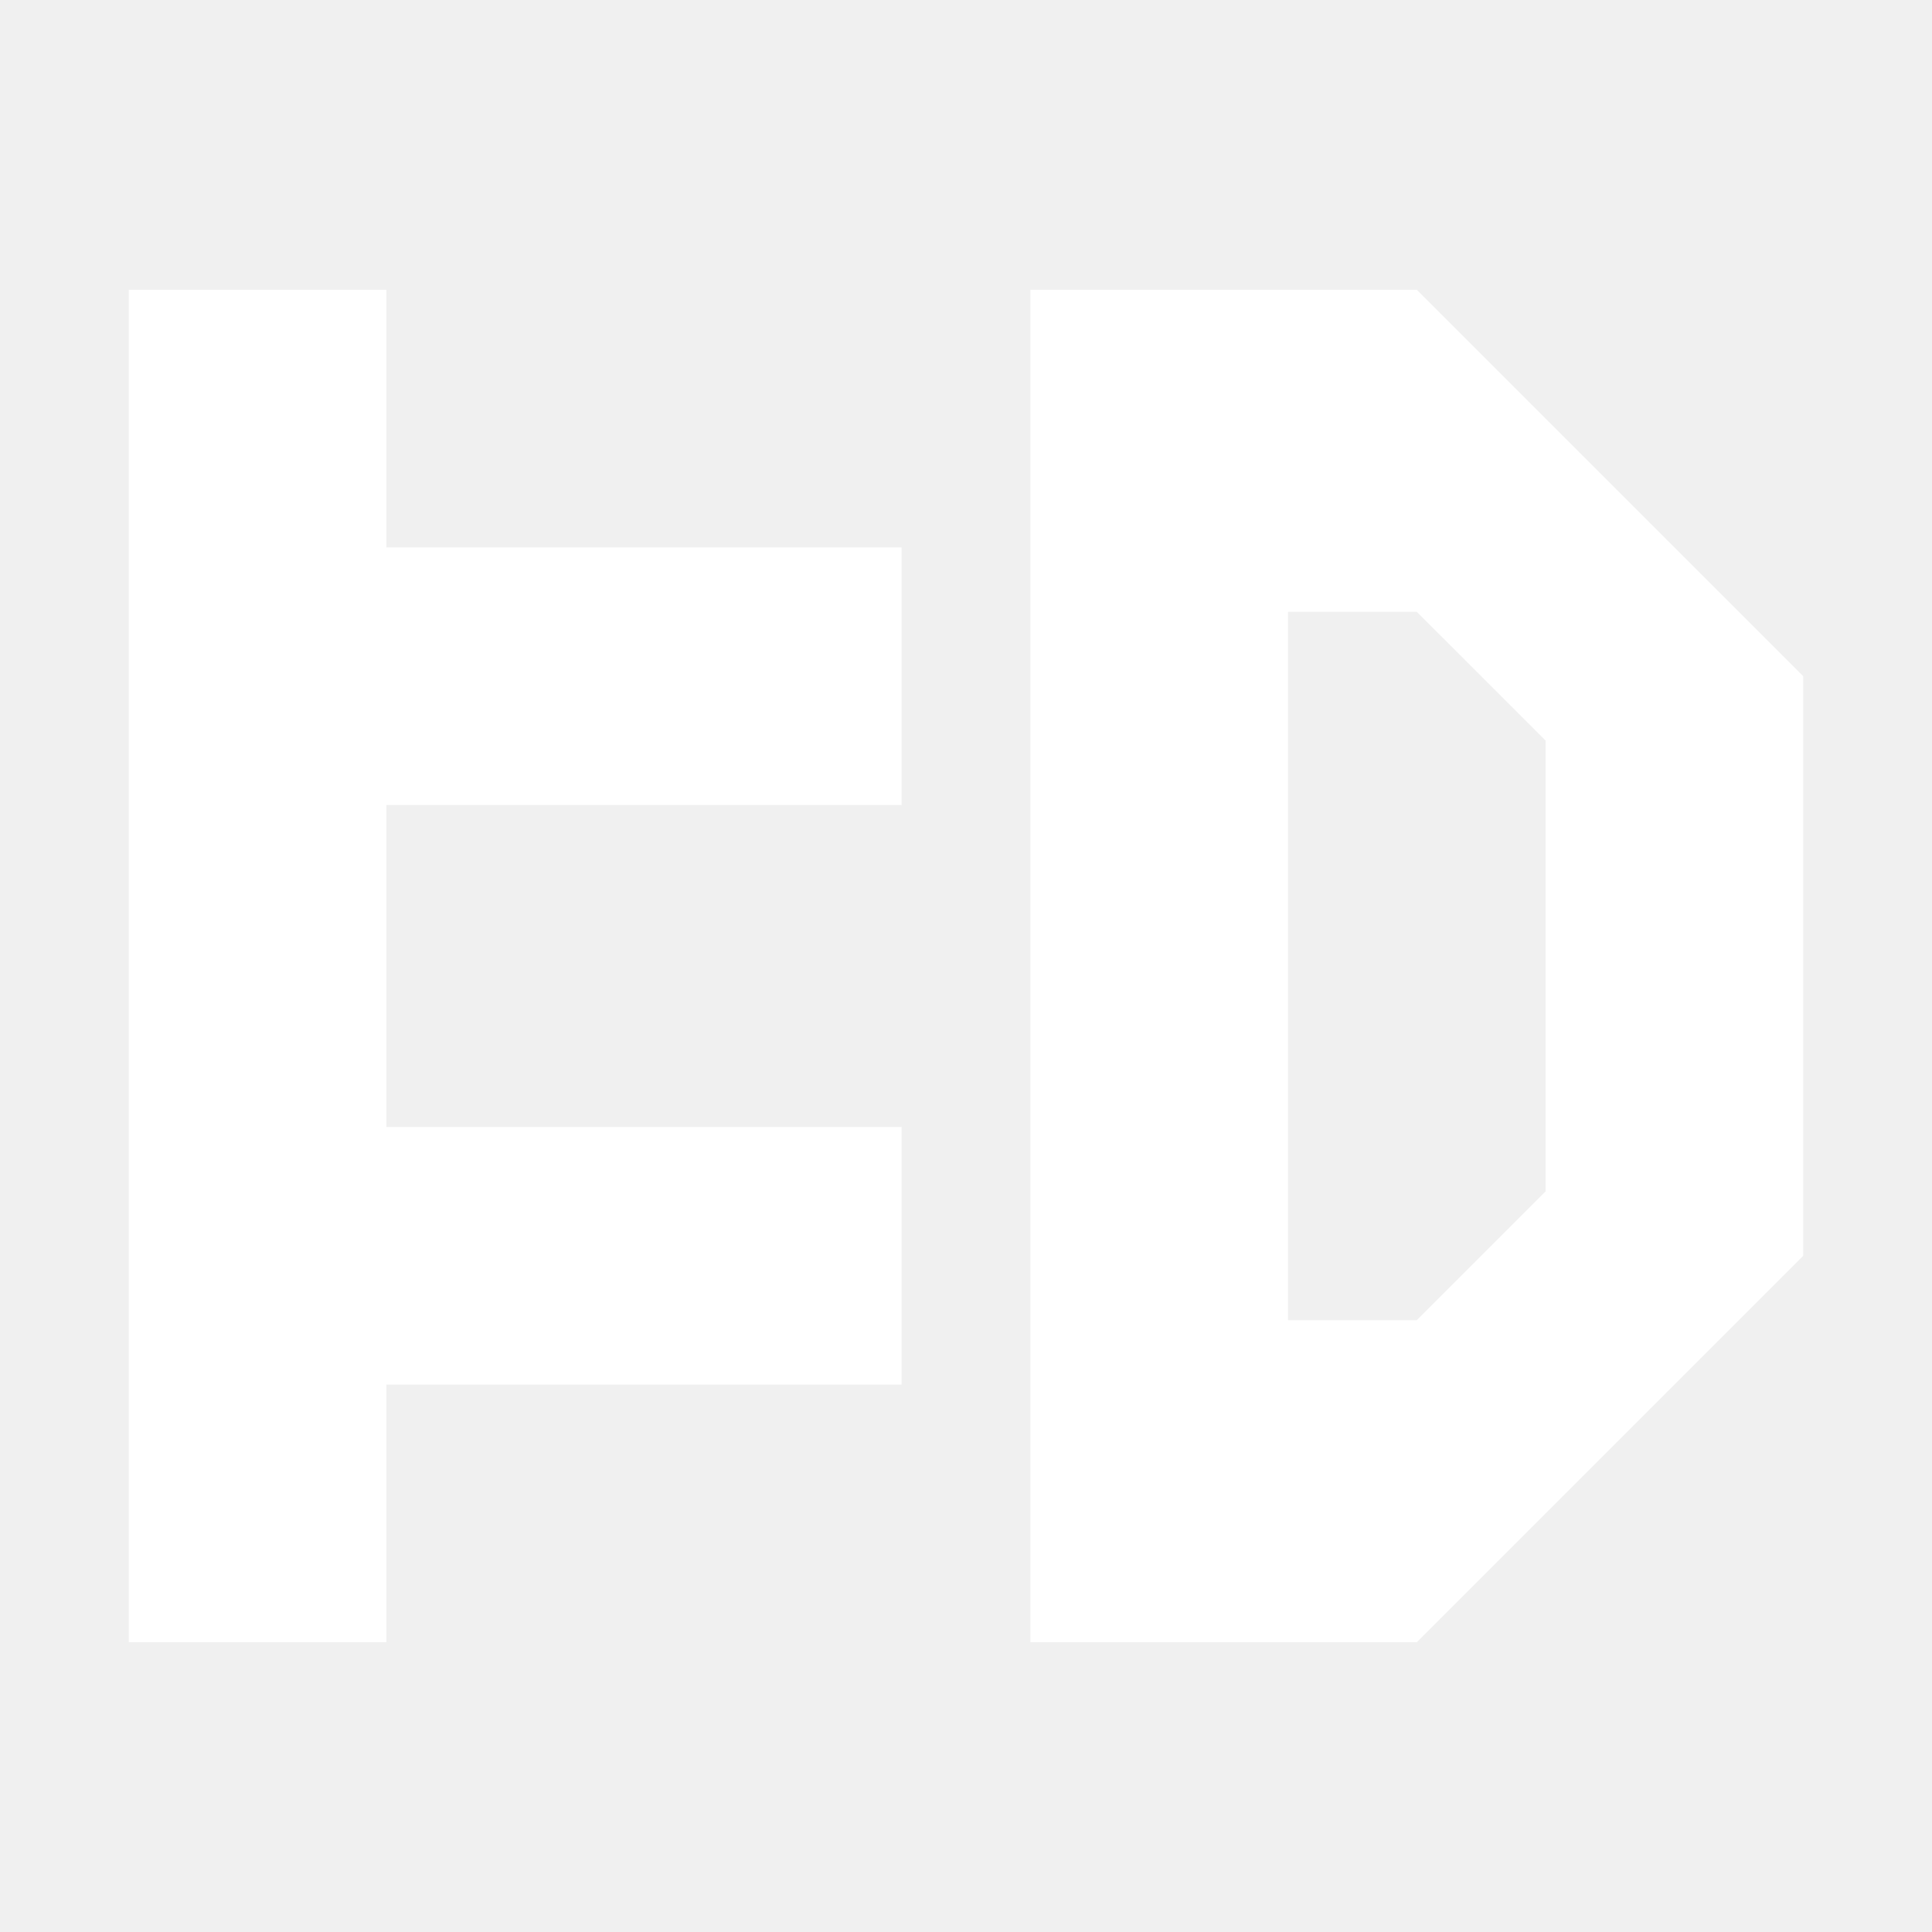
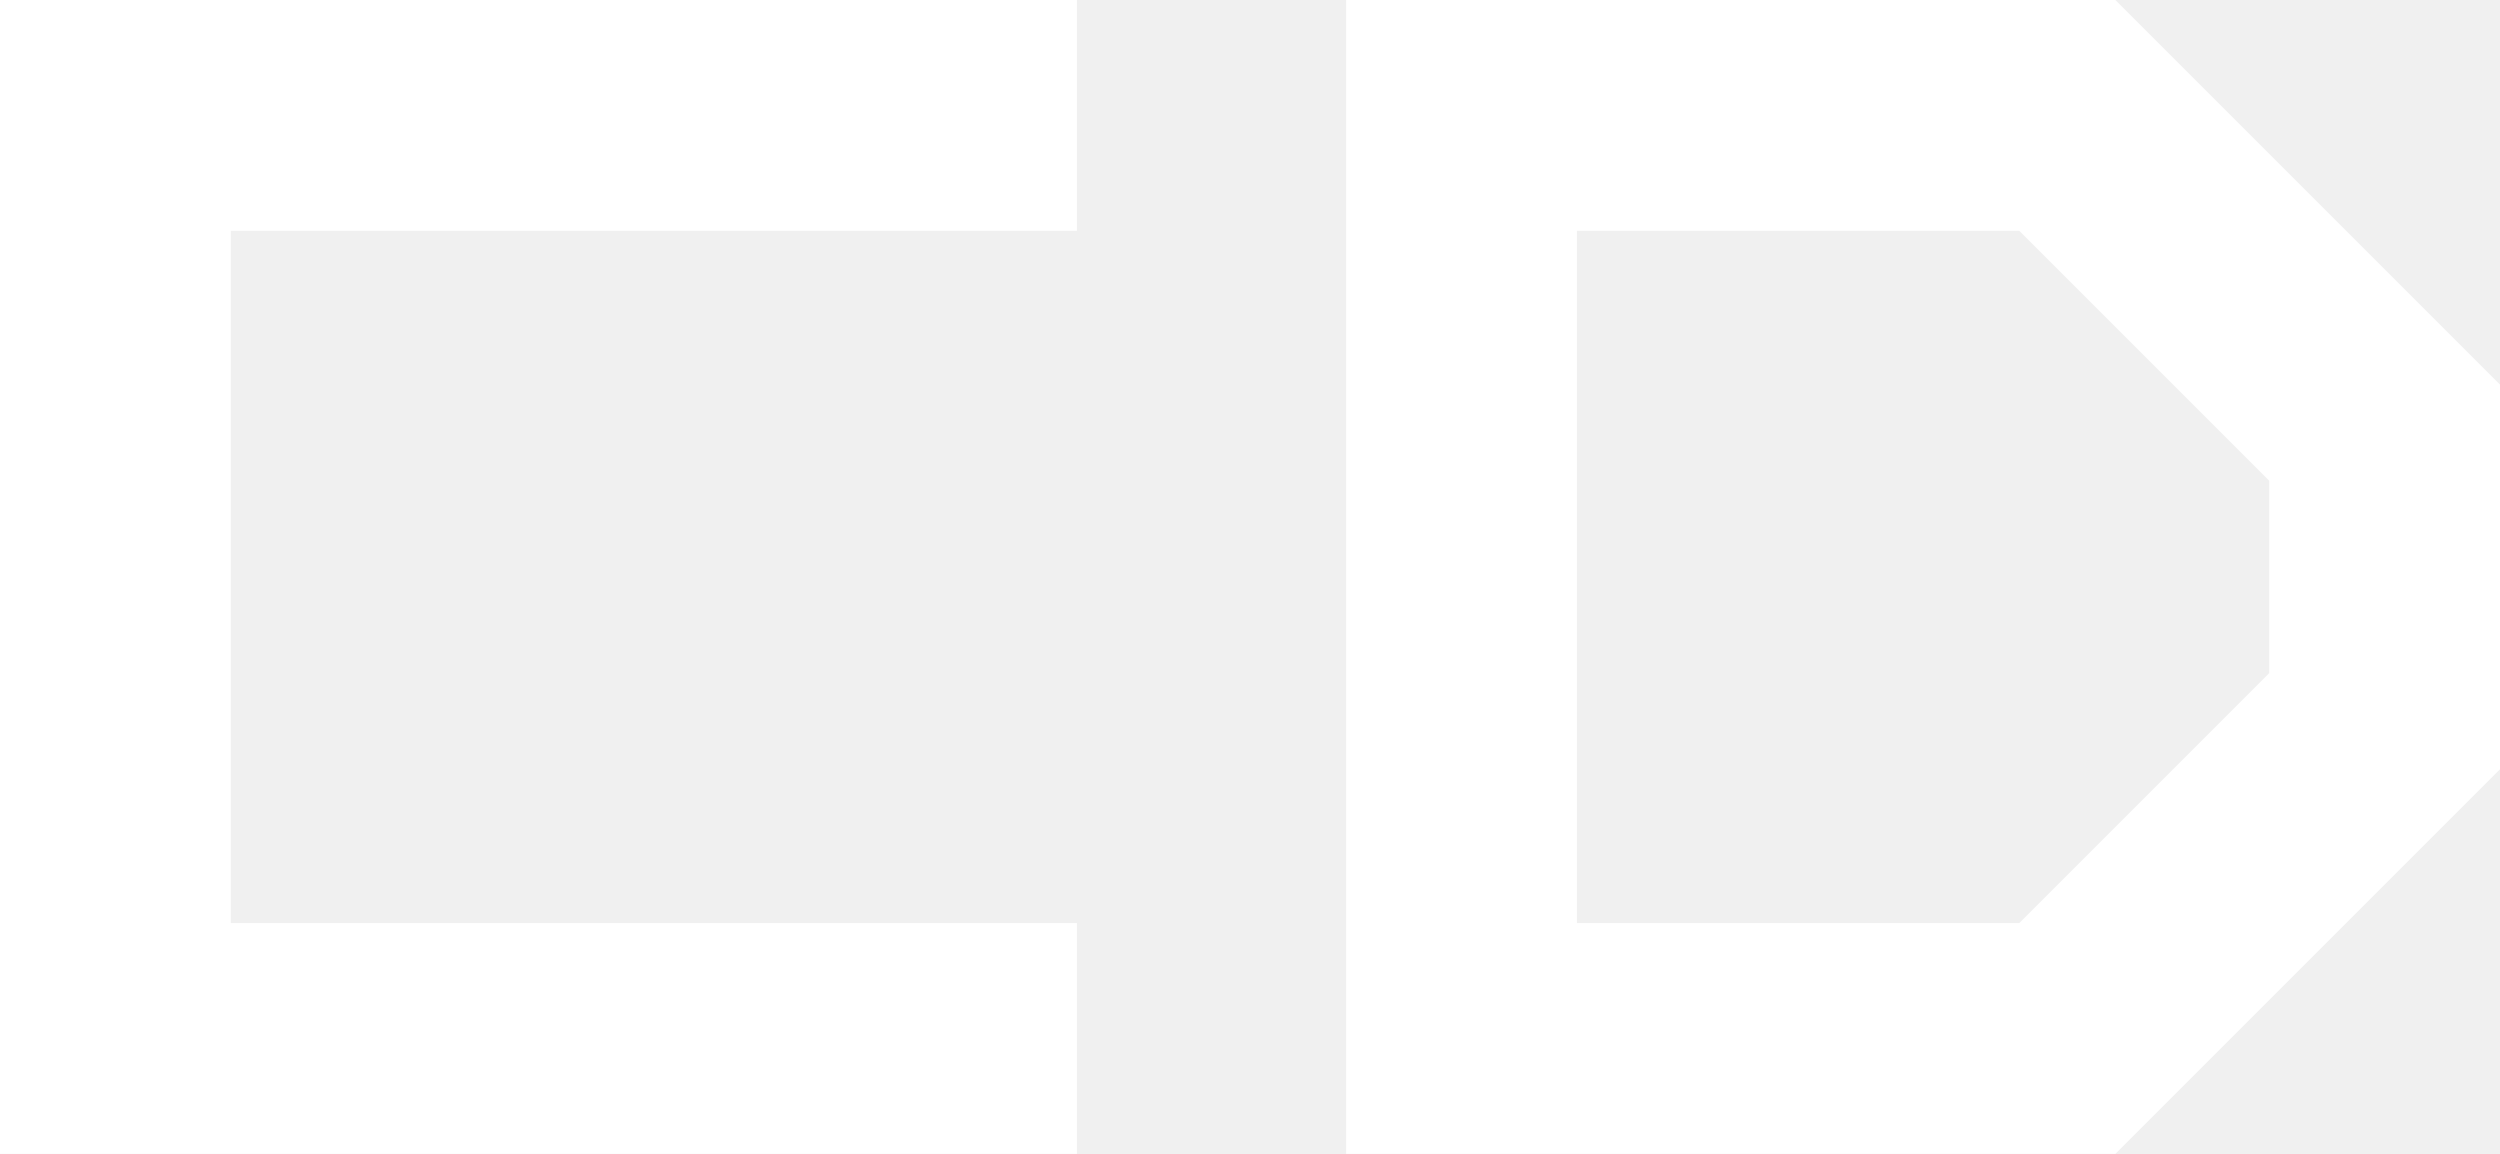
- <svg xmlns="http://www.w3.org/2000/svg" viewBox="0 0 120 120" fill="none">
-   <path d="M 8 18 L 8 102 L 24 102 L 24 86 L 56 86 L 56 70 L 24 70 L 24 50 L 56 50 L 56 34 L 24 34 L 24 18 Z" fill="#ffffff" />
-   <path d="M 64 18 L 64 102 L 88 102 L 112 78 L 112 42 L 88 18 Z M 80 38 L 88 38 L 96 46 L 96 74 L 88 82 L 80 82 Z" fill="#ffffff" />
+ <svg xmlns="http://www.w3.org/2000/svg" viewBox="0 0 130 60" fill="#ffffff">
+   <path d="M 0 0 L 56 0 L 56 12 L 12 12 L 12 48 L 56 48 L 56 60 L 0 60 Z" />
+   <path fill-rule="evenodd" d="M 70 0 L 110 0 L 130 20 L 130 40 L 110 60 L 70 60 Z M 82 12 L 105 12 L 118 25 L 118 35 L 105 48 L 82 48 Z" />
</svg>
